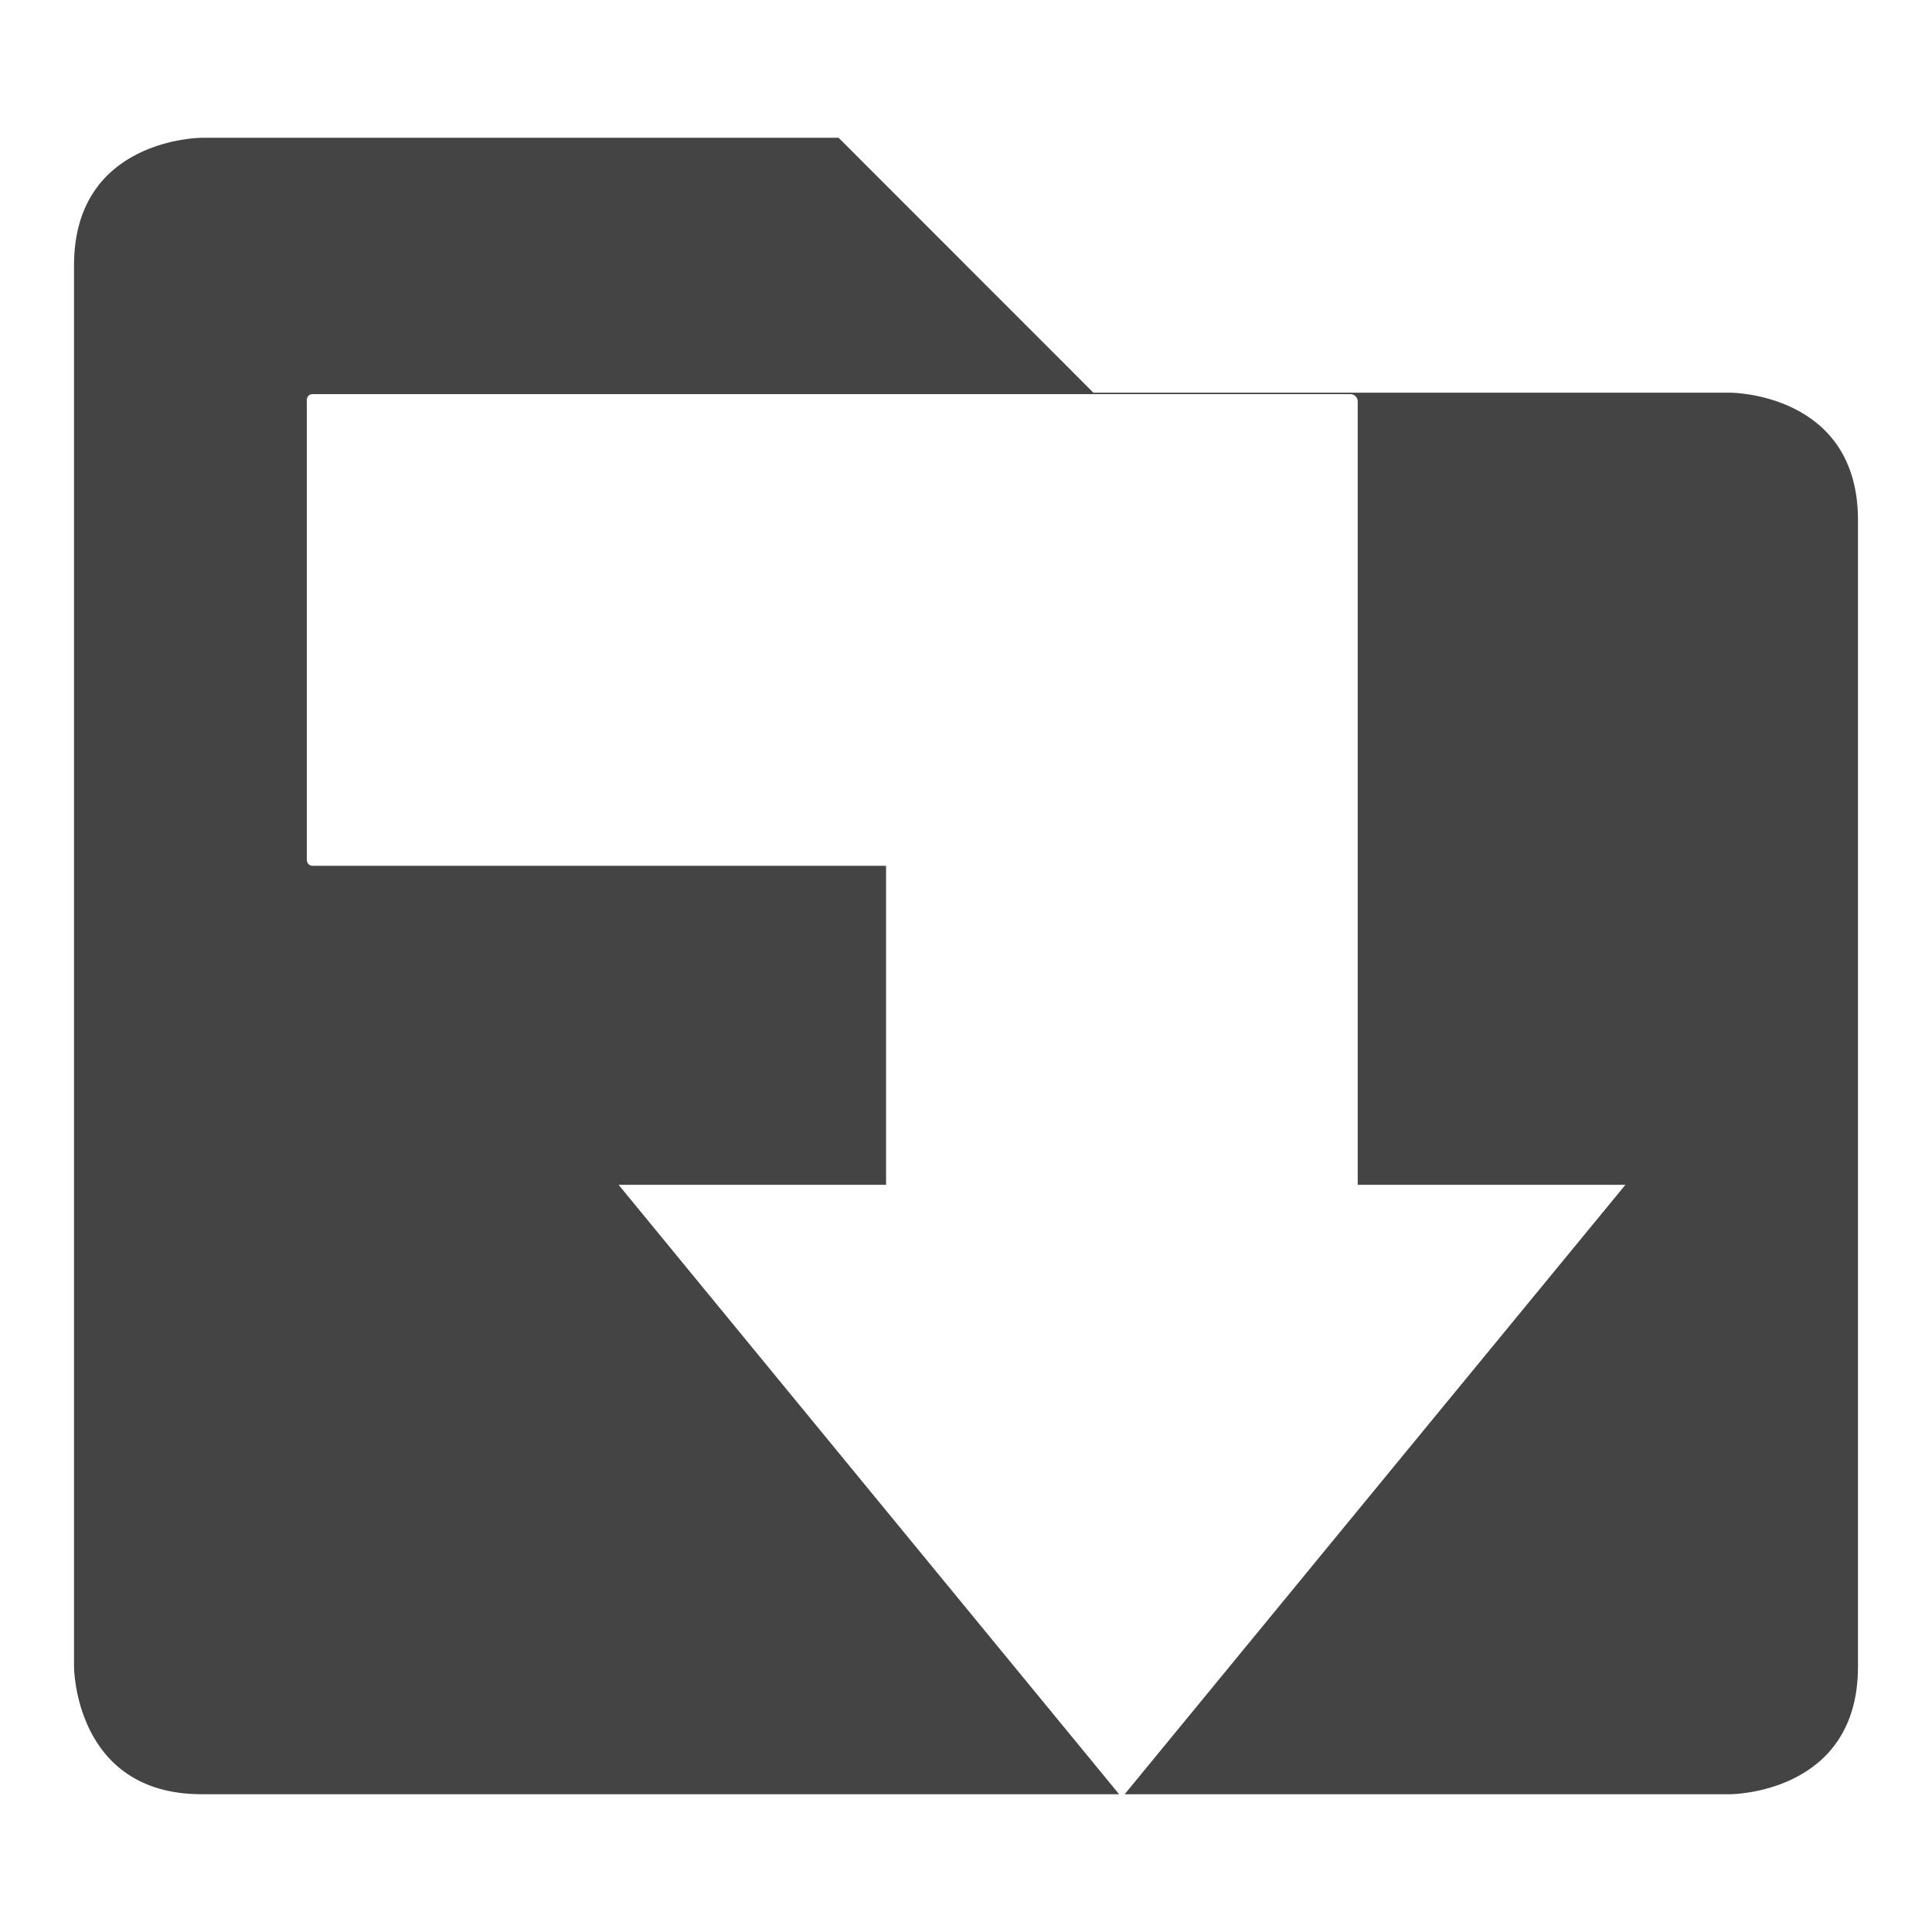
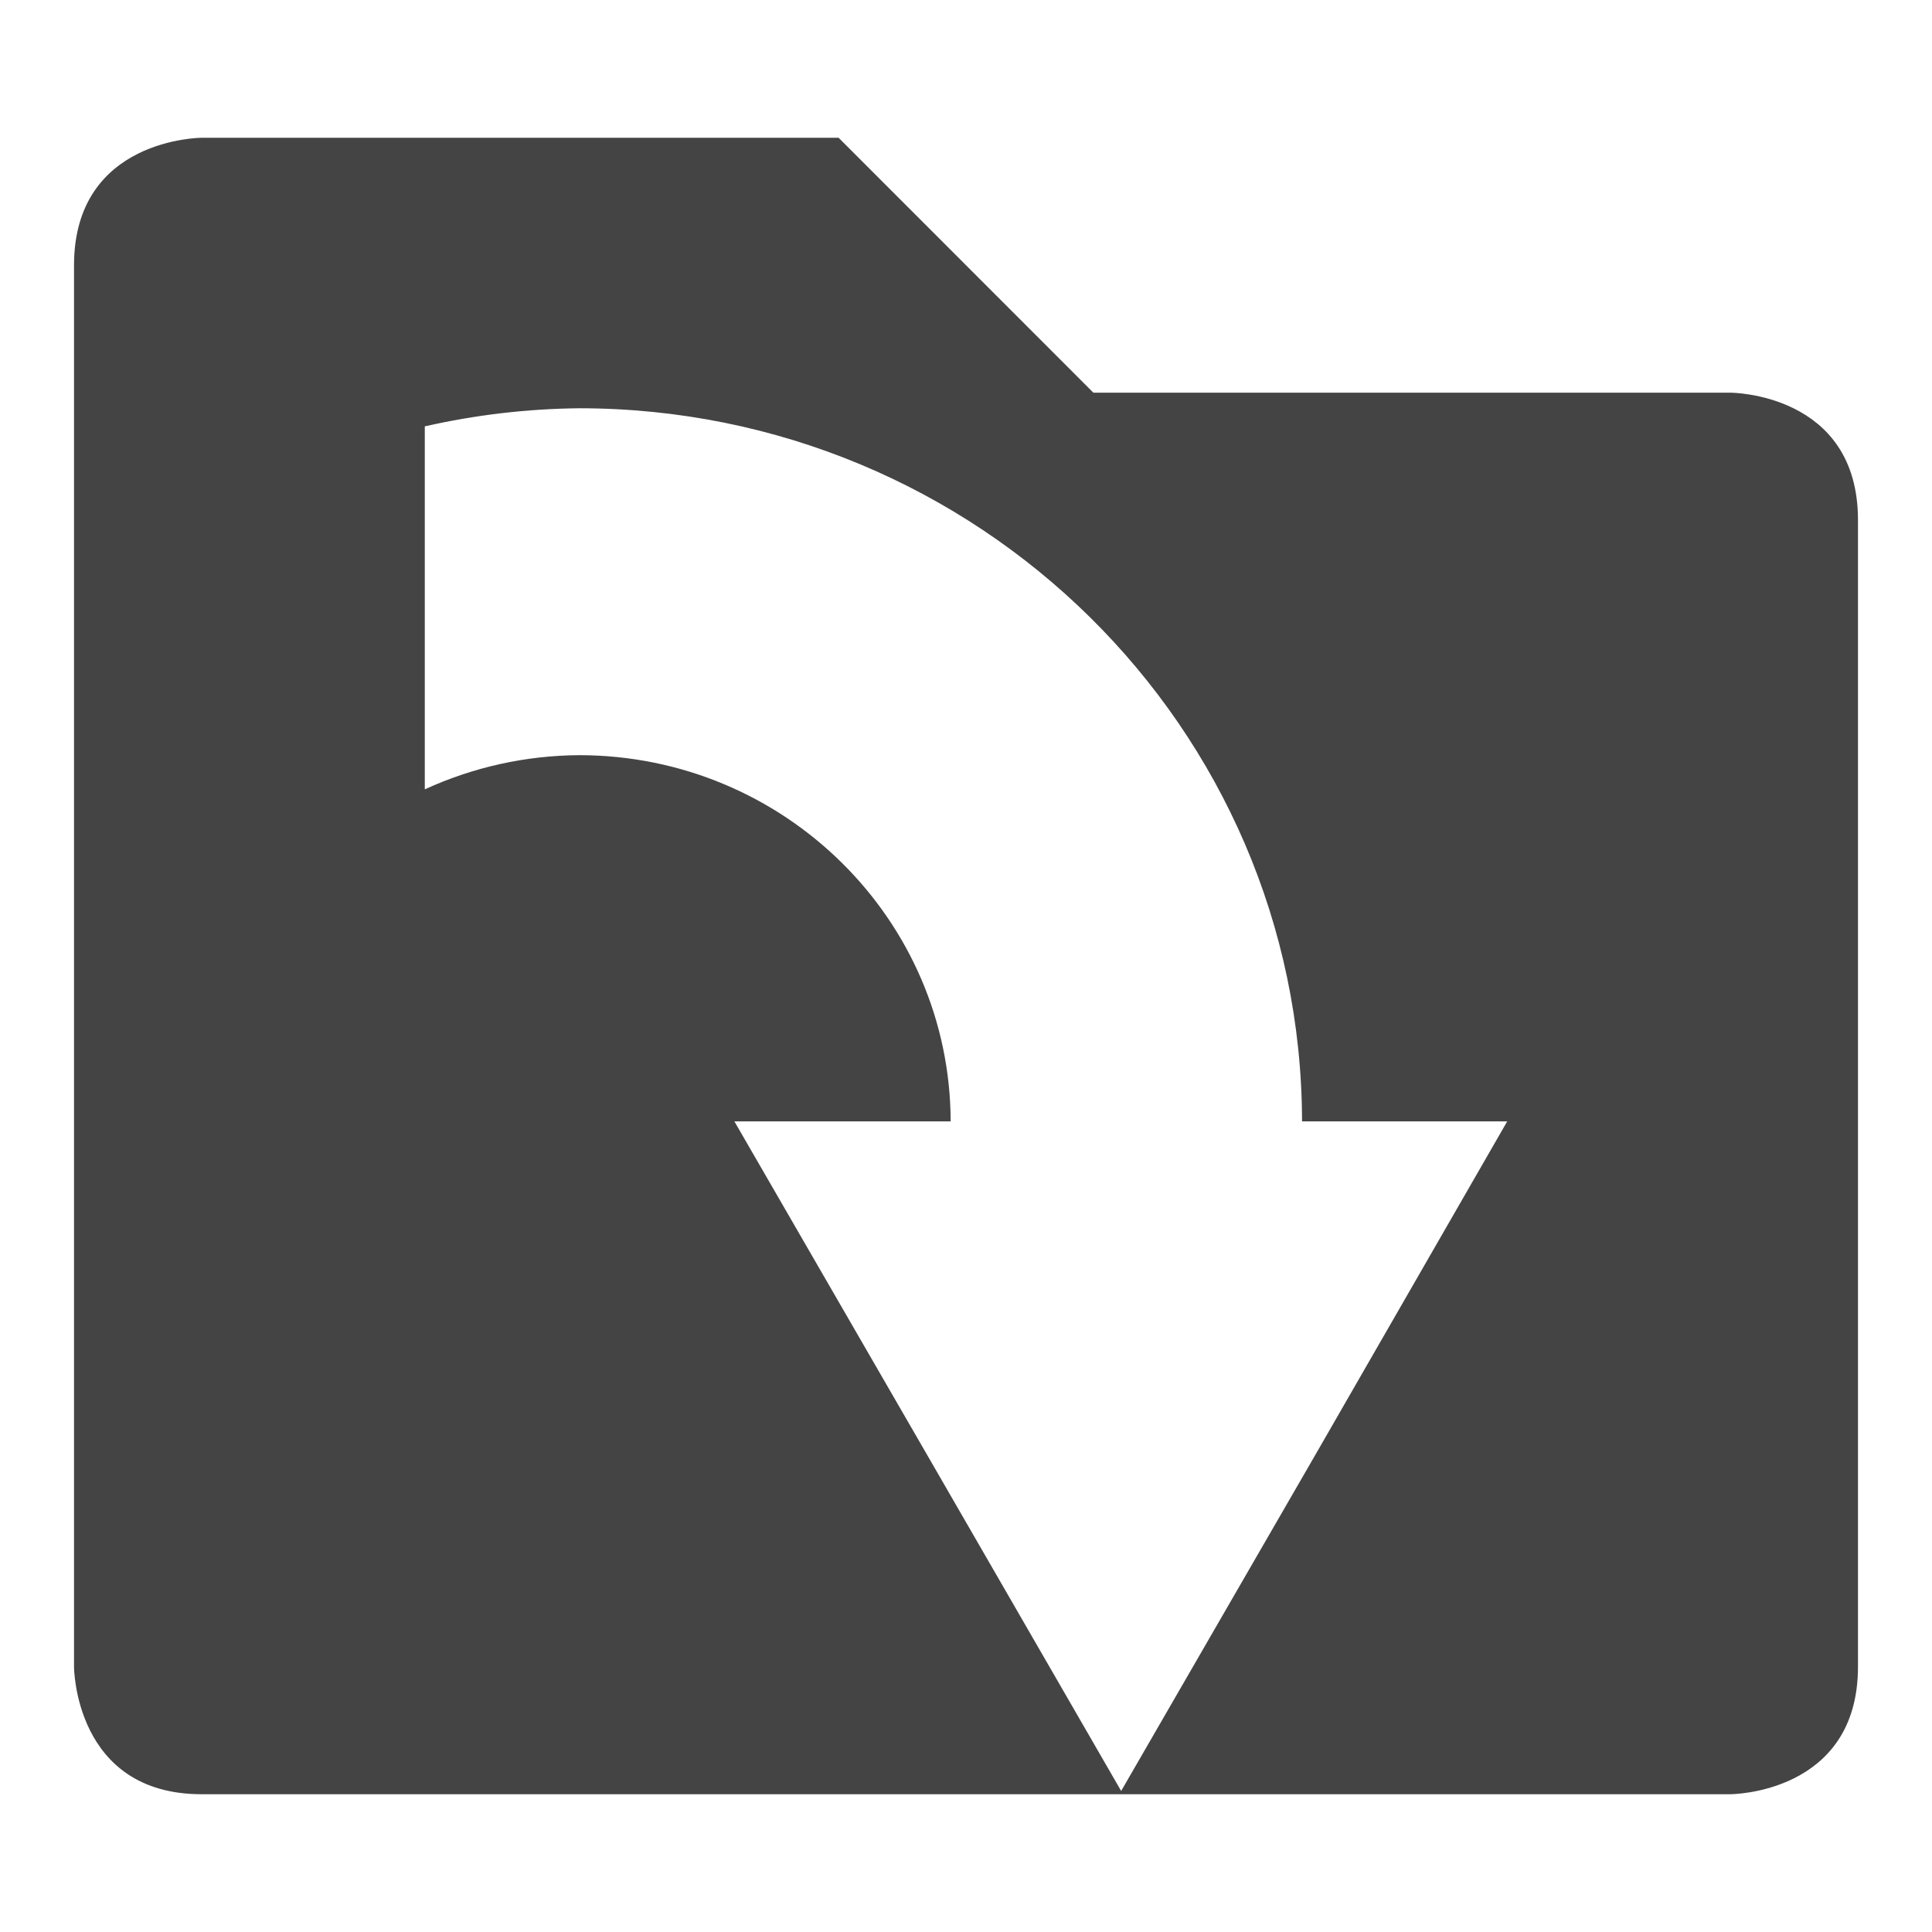
<svg xmlns="http://www.w3.org/2000/svg" version="1" viewBox="0 0 16 16" enable-background="new 0 0 48 48" id="svg12" width="16" height="16">
  <defs id="defs16">
    </defs>
-   <path id="path245" style="color:#444444;fill:#444444;stroke-width:1.055;fill-opacity:1" class="ColorScheme-Text" d="M 1.67 1.141 C 1.67 1.141 0.613 1.142 0.613 2.197 L 0.613 13.803 C 0.613 13.803 0.615 14.859 1.67 14.859 L 9.268 14.859 L 7.207 12.35 L 5.123 9.812 L 7.338 9.812 L 7.338 7.17 L 2.588 7.17 C 2.561 7.17 2.541 7.148 2.541 7.121 L 2.541 3.312 C 2.541 3.285 2.561 3.264 2.588 3.264 L 8.682 3.264 L 11.184 3.264 C 11.217 3.264 11.244 3.291 11.244 3.324 L 11.244 9.812 L 13.461 9.812 L 11.375 12.35 L 9.314 14.859 L 14.33 14.859 C 14.33 14.859 15.387 14.858 15.387 13.803 L 15.387 4.307 C 15.387 3.252 14.33 3.252 14.33 3.252 L 9.055 3.252 L 6.945 1.141 L 1.67 1.141 z " />
+   <path id="path245" style="color:#444444;fill:#444444;stroke-width:1.055;fill-opacity:1" class="ColorScheme-Text" d="M 1.67 1.141 C 1.67 1.141 0.613 1.142 0.613 2.197 L 0.613 13.803 C 0.613 13.803 0.615 14.859 1.67 14.859 L 14.33 14.859 C 14.33 14.859 15.387 14.858 15.387 13.803 L 15.387 4.307 C 15.387 3.252 14.33 3.252 14.33 3.252 L 9.055 3.252 L 6.945 1.141 L 1.67 1.141 z M 4.797 3.381 A 5.988 5.917 0 0 1 10.783 9.287 L 12.482 9.287 L 10.887 12.059 L 9.285 14.832 L 7.684 12.059 L 6.082 9.287 L 7.873 9.287 A 3.078 3.042 0 0 0 4.797 6.254 A 3.078 3.042 0 0 0 3.518 6.537 L 3.518 3.531 A 5.988 5.917 0 0 1 4.797 3.381 z " />
  <rect style="display:none;opacity:1;fill:#555753;fill-opacity:1;fill-rule:nonzero;stroke:none;stroke-width:1.016;stroke-linecap:square;stroke-linejoin:round;stroke-miterlimit:4;stroke-dasharray:none;stroke-dashoffset:0;stroke-opacity:1;paint-order:stroke fill markers" id="rect6013" width="36.737" height="6.499" x="5.305" y="-4.074" ry="2.255" />
  <rect ry="2.255" y="5.926" x="5.305" height="6.499" width="36.737" id="rect6015" style="display:none;opacity:1;fill:#555753;fill-opacity:1;fill-rule:nonzero;stroke:none;stroke-width:1.016;stroke-linecap:square;stroke-linejoin:round;stroke-miterlimit:4;stroke-dasharray:none;stroke-dashoffset:0;stroke-opacity:1;paint-order:stroke fill markers" />
  <rect style="display:none;opacity:1;fill:#555753;fill-opacity:1;fill-rule:nonzero;stroke:none;stroke-width:0.905;stroke-linecap:square;stroke-linejoin:round;stroke-miterlimit:4;stroke-dasharray:none;stroke-dashoffset:0;stroke-opacity:1;paint-order:stroke fill markers" id="rect6009" width="29.178" height="6.499" x="5.305" y="-24.074" ry="2.255" />
  <rect ry="2.255" y="-14.074" x="5.305" height="6.499" width="36.737" id="rect6011" style="display:none;opacity:1;fill:#555753;fill-opacity:1;fill-rule:nonzero;stroke:none;stroke-width:1.016;stroke-linecap:square;stroke-linejoin:round;stroke-miterlimit:4;stroke-dasharray:none;stroke-dashoffset:0;stroke-opacity:1;paint-order:stroke fill markers" />
</svg>
